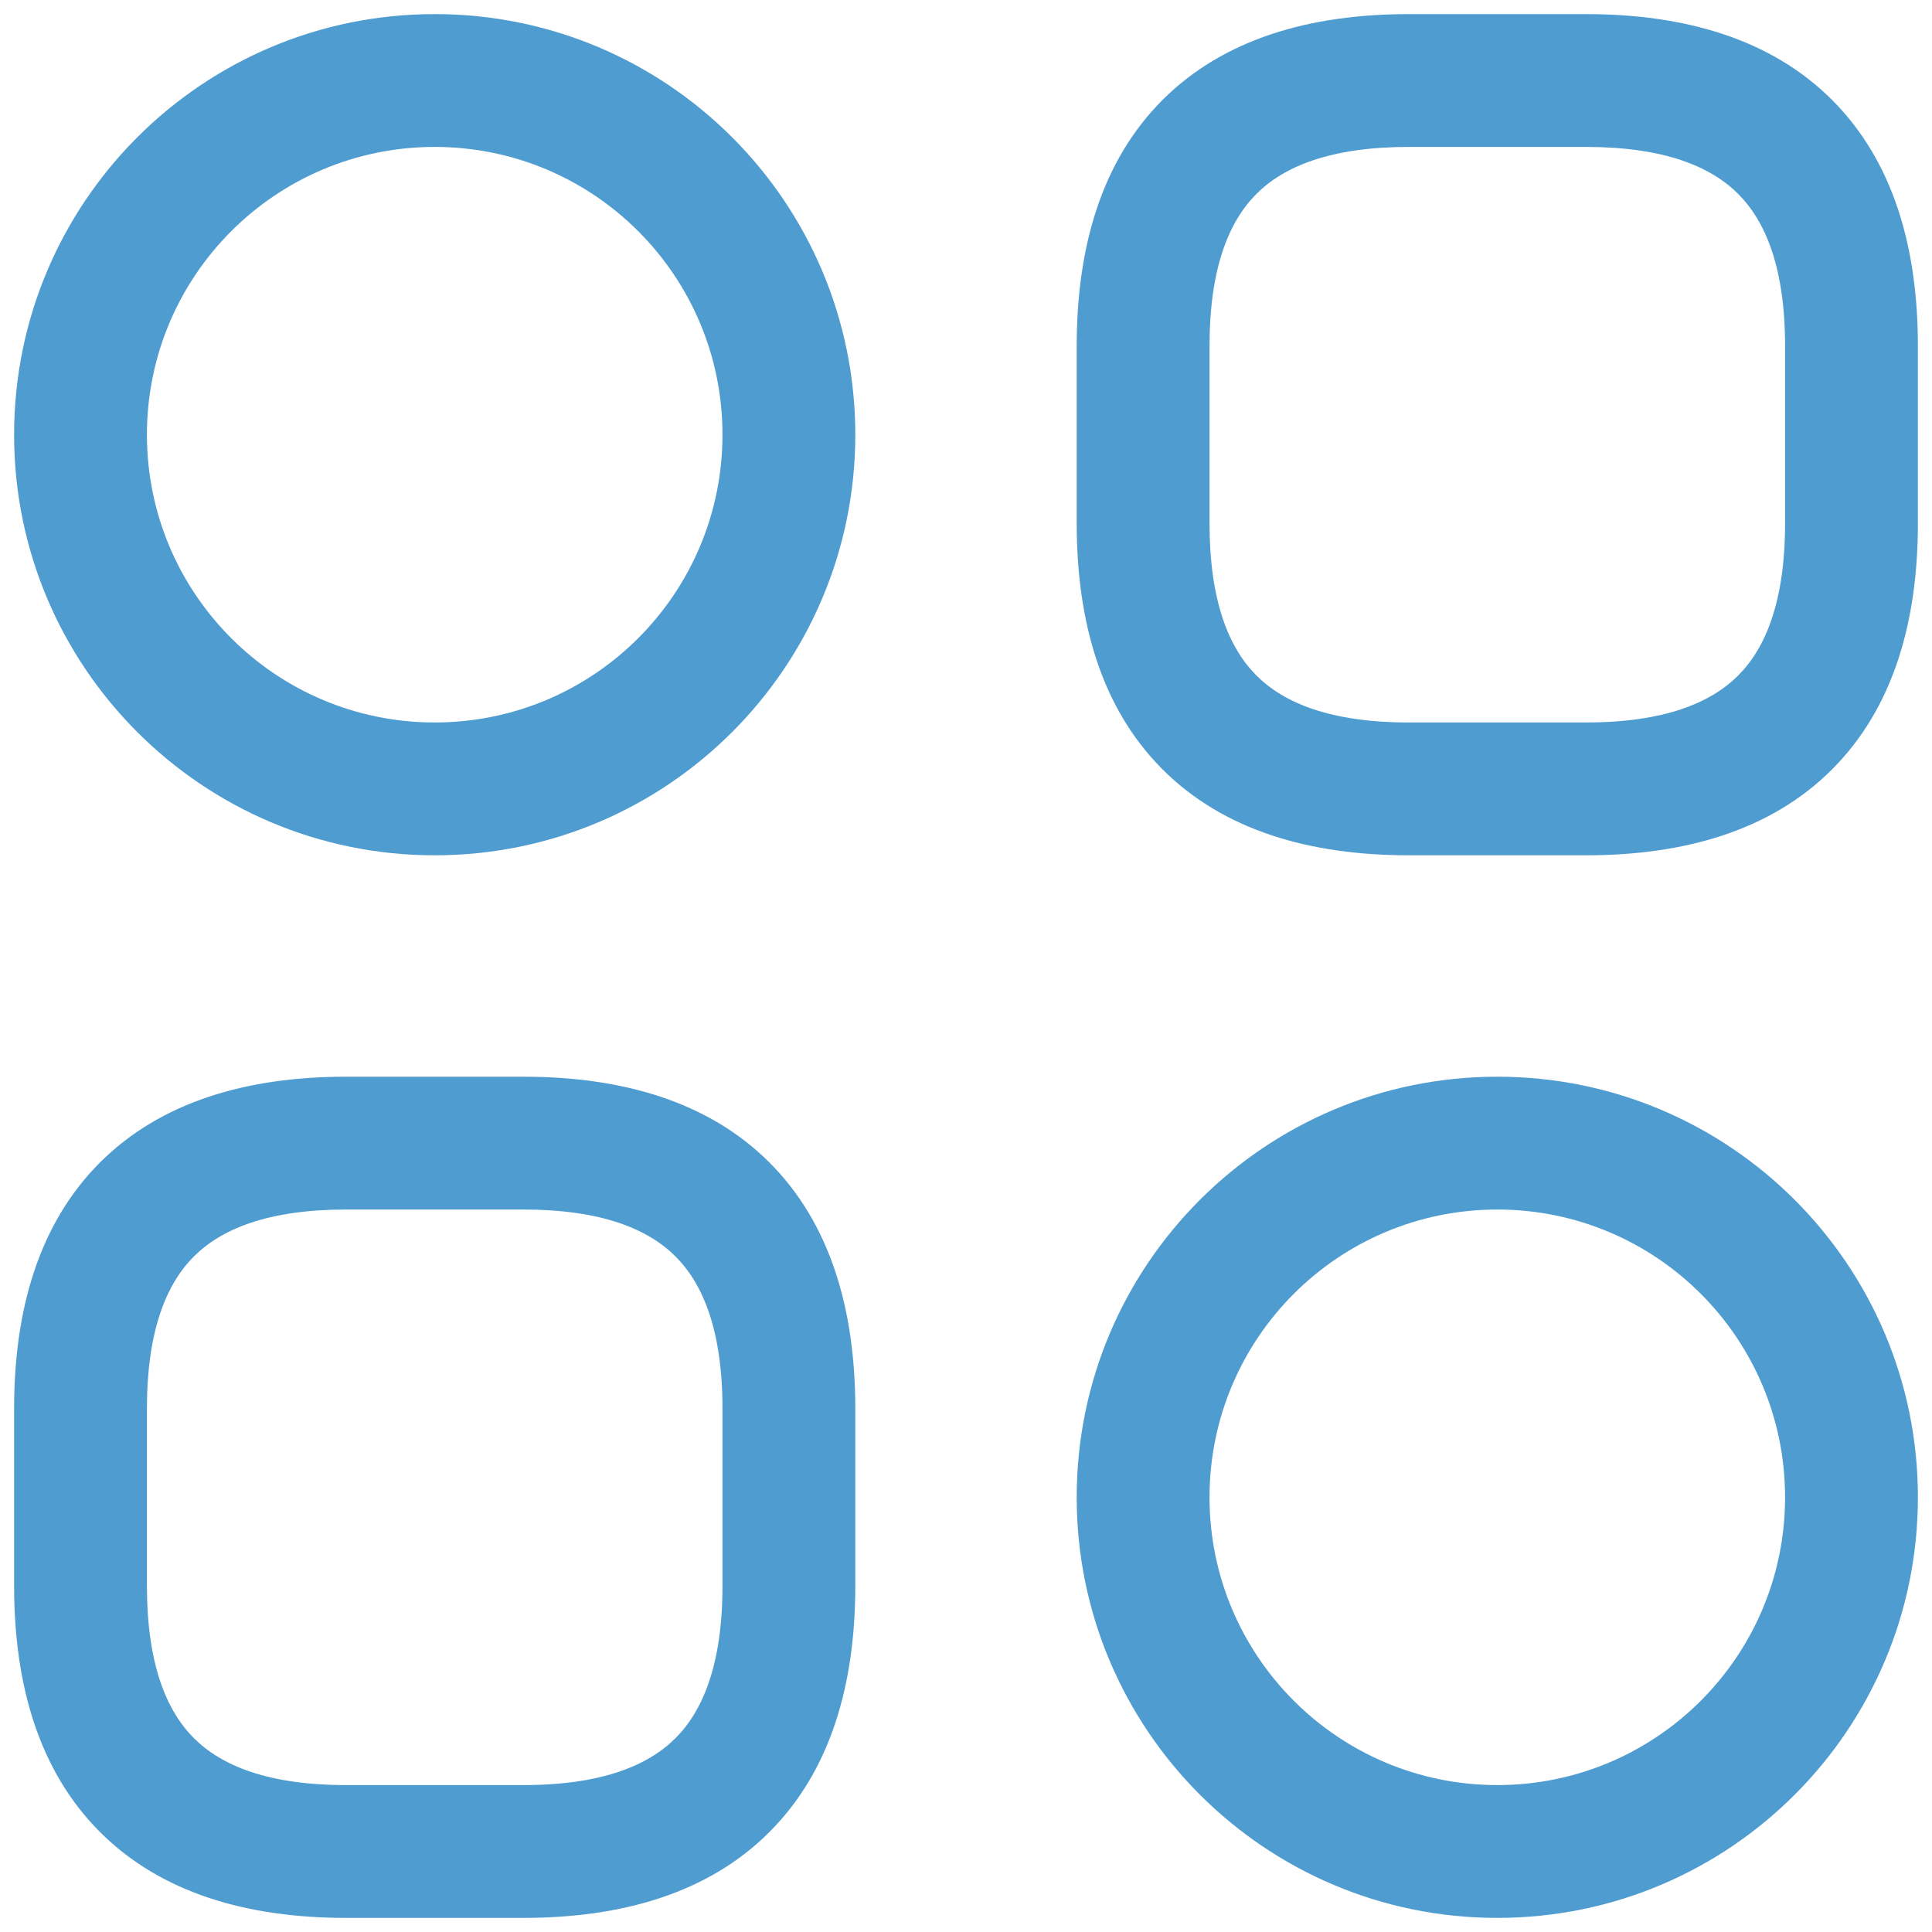
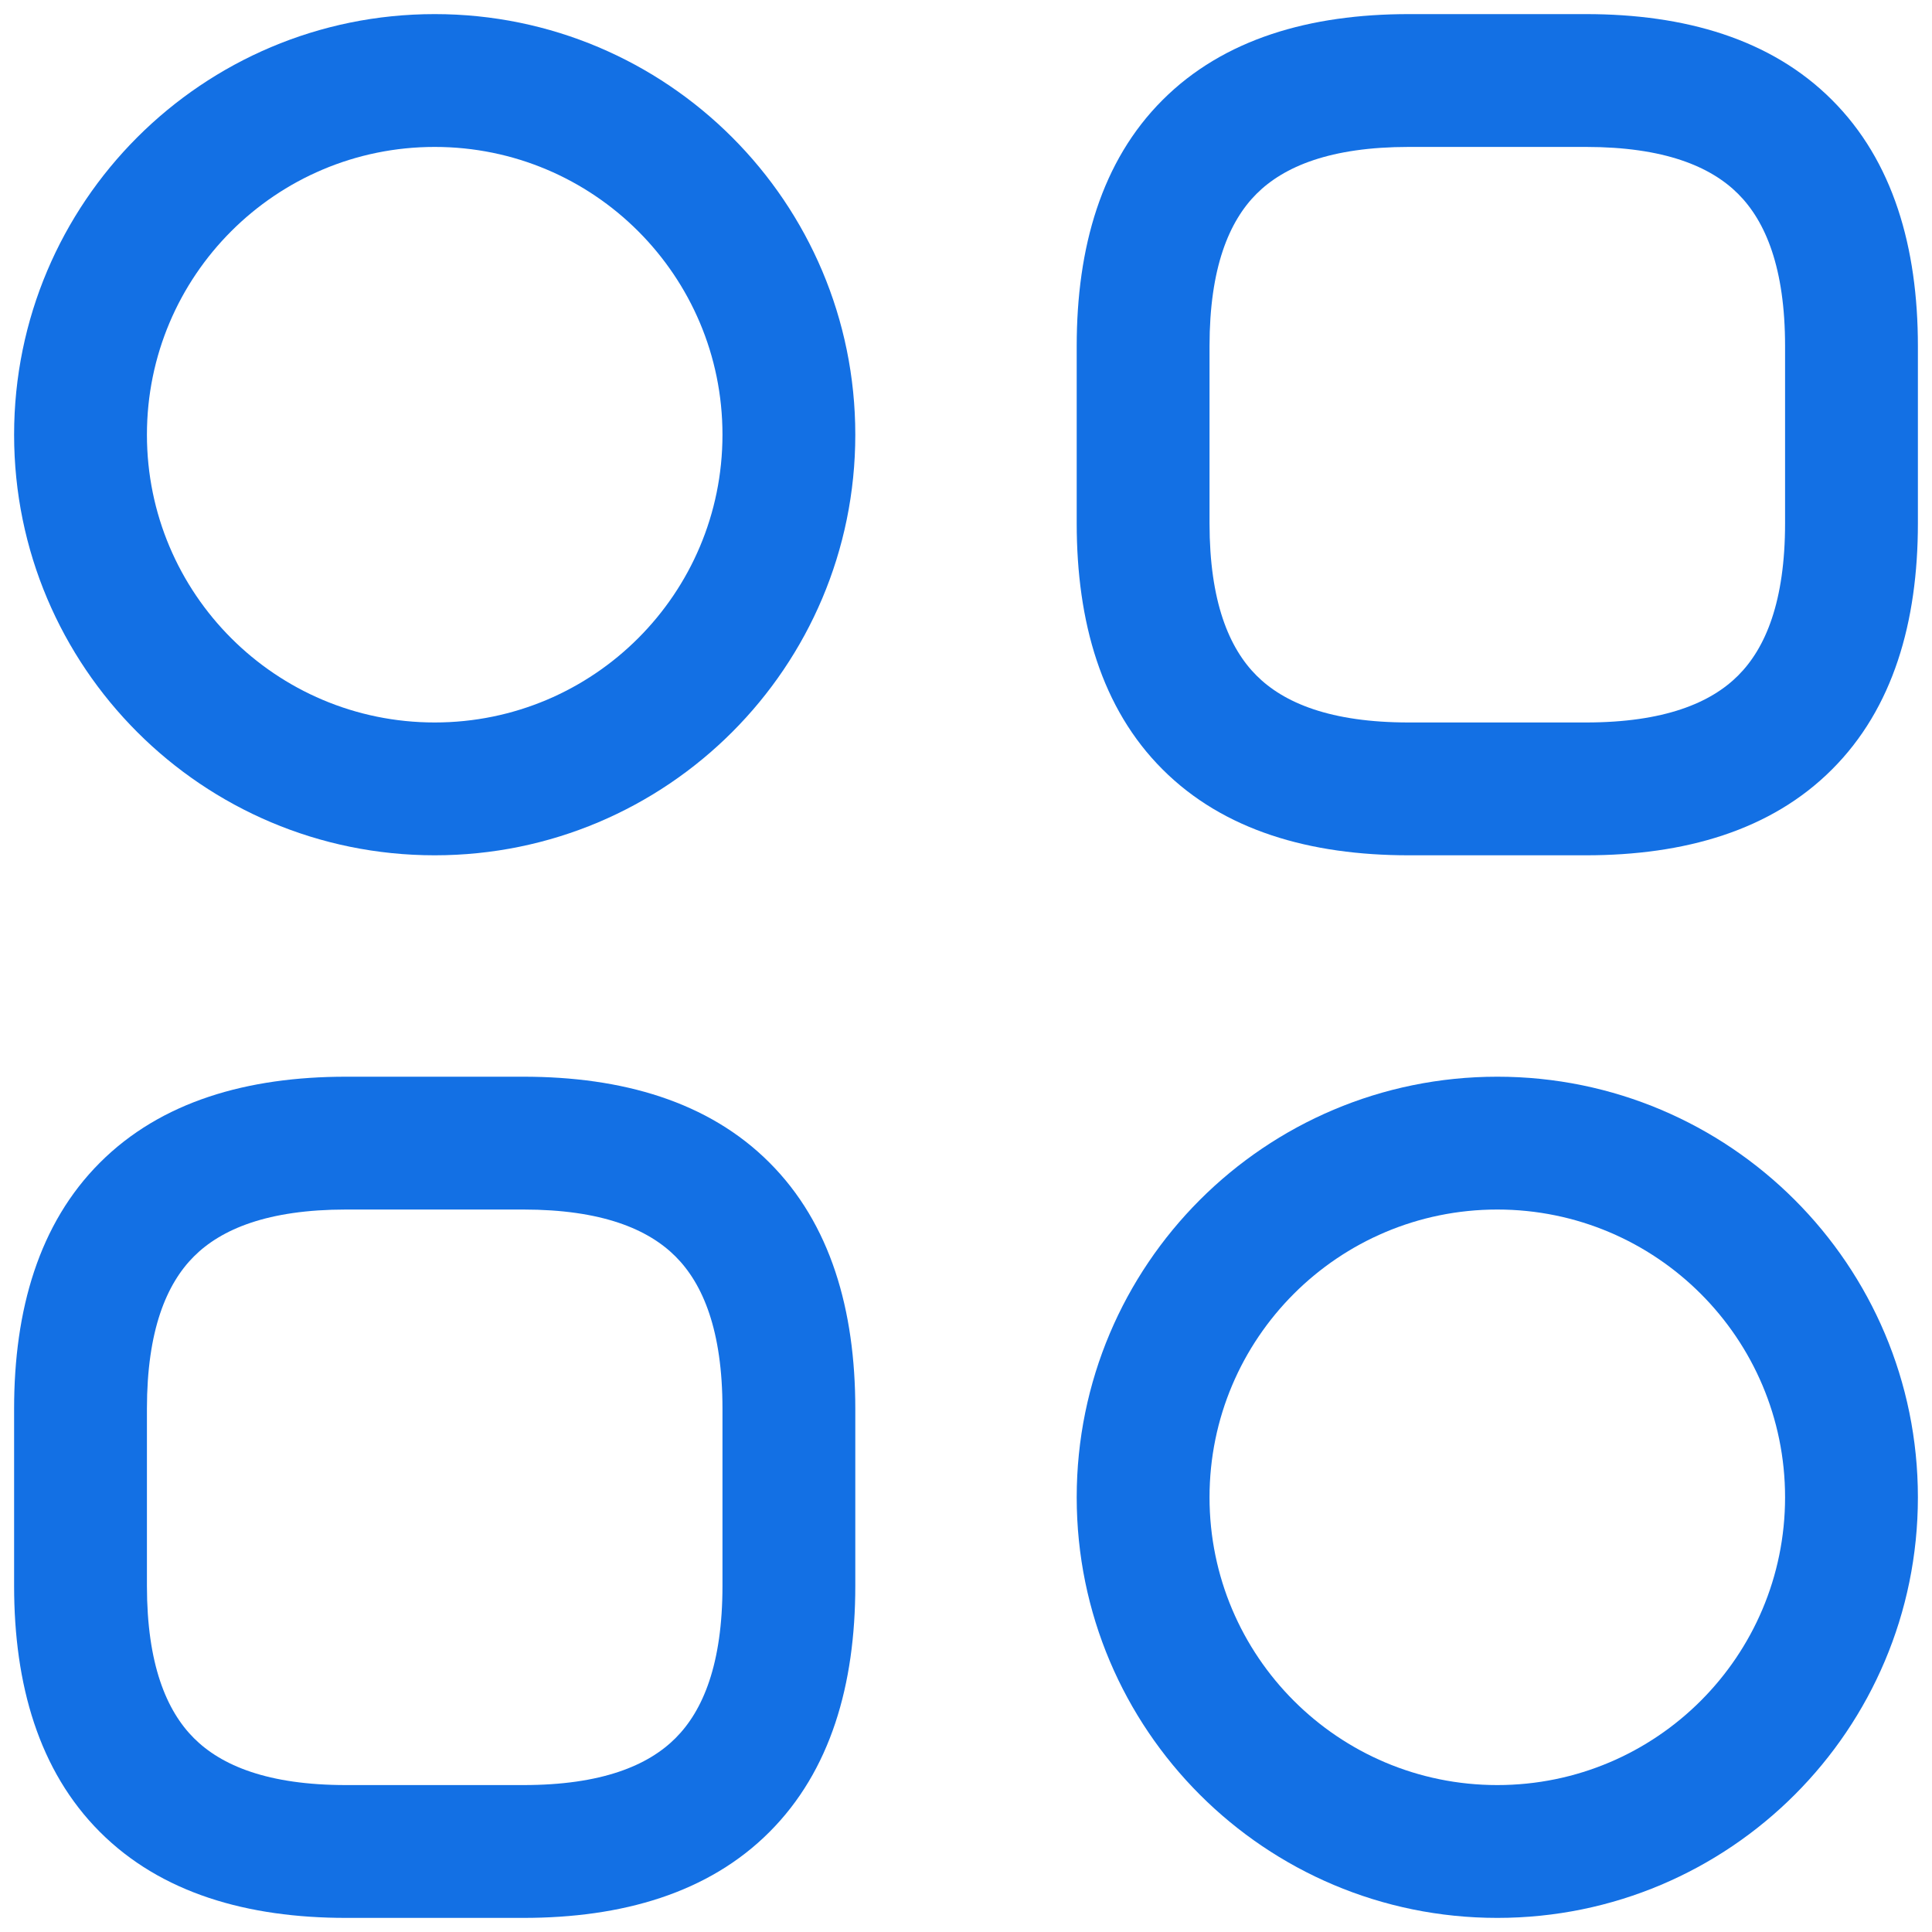
<svg xmlns="http://www.w3.org/2000/svg" width="20" height="20" viewBox="0 0 20 20" fill="none">
  <g id="vuesax/linear/category-2">
    <g id="category-2">
-       <path id="Vector (Stroke)" fill-rule="evenodd" clip-rule="evenodd" d="M12.035 1.034C12.668 0.402 13.561 0.146 14.584 0.146H16.417C17.439 0.146 18.333 0.402 18.965 1.034C19.598 1.667 19.854 2.56 19.854 3.583V5.416C19.854 6.439 19.598 7.332 18.965 7.965C18.333 8.598 17.439 8.854 16.417 8.854H14.584C13.561 8.854 12.668 8.598 12.035 7.965C11.402 7.332 11.146 6.439 11.146 5.416V3.583C11.146 2.56 11.402 1.667 12.035 1.034ZM13.007 2.007C12.723 2.291 12.521 2.772 12.521 3.583V5.416C12.521 6.227 12.723 6.709 13.007 6.993C13.291 7.277 13.773 7.479 14.584 7.479H16.417C17.227 7.479 17.709 7.277 17.993 6.993C18.277 6.709 18.479 6.227 18.479 5.416V3.583C18.479 2.772 18.277 2.291 17.993 2.007C17.709 1.723 17.227 1.521 16.417 1.521H14.584C13.773 1.521 13.291 1.723 13.007 2.007Z" fill="#4F9CD1" />
-       <path id="Vector (Stroke)_2" fill-rule="evenodd" clip-rule="evenodd" d="M1.035 12.034C1.668 11.402 2.561 11.146 3.583 11.146H5.417C6.439 11.146 7.333 11.402 7.965 12.034C8.598 12.667 8.854 13.56 8.854 14.583V16.416C8.854 17.439 8.598 18.332 7.965 18.965C7.333 19.598 6.439 19.854 5.417 19.854H3.583C2.561 19.854 1.668 19.598 1.035 18.965C0.402 18.332 0.146 17.439 0.146 16.416V14.583C0.146 13.56 0.402 12.667 1.035 12.034ZM2.007 13.007C1.723 13.291 1.521 13.772 1.521 14.583V16.416C1.521 17.227 1.723 17.709 2.007 17.993C2.291 18.277 2.773 18.479 3.583 18.479H5.417C6.228 18.479 6.709 18.277 6.993 17.993C7.277 17.709 7.479 17.227 7.479 16.416V14.583C7.479 13.772 7.277 13.291 6.993 13.007C6.709 12.723 6.228 12.521 5.417 12.521H3.583C2.773 12.521 2.291 12.723 2.007 13.007Z" fill="#4F9CD1" />
-       <path id="Vector (Stroke)_3" fill-rule="evenodd" clip-rule="evenodd" d="M4.5 1.521C2.855 1.521 1.521 2.854 1.521 4.5C1.521 6.145 2.855 7.479 4.5 7.479C6.146 7.479 7.479 6.145 7.479 4.5C7.479 2.854 6.146 1.521 4.5 1.521ZM0.146 4.5C0.146 2.095 2.095 0.146 4.5 0.146C6.905 0.146 8.854 2.095 8.854 4.5C8.854 6.904 6.905 8.854 4.5 8.854C2.095 8.854 0.146 6.904 0.146 4.5Z" fill="#4F9CD1" />
-       <path id="Vector (Stroke)_4" fill-rule="evenodd" clip-rule="evenodd" d="M15.5 12.521C13.855 12.521 12.521 13.854 12.521 15.5C12.521 17.145 13.855 18.479 15.5 18.479C17.145 18.479 18.479 17.145 18.479 15.5C18.479 13.854 17.145 12.521 15.5 12.521ZM11.146 15.5C11.146 13.095 13.095 11.146 15.5 11.146C17.905 11.146 19.854 13.095 19.854 15.5C19.854 17.904 17.905 19.854 15.5 19.854C13.095 19.854 11.146 17.904 11.146 15.5Z" fill="#4F9CD1" />
+       <path id="Vector (Stroke)" fill-rule="evenodd" clip-rule="evenodd" d="M12.035 1.035C12.668 0.402 13.561 0.146 14.584 0.146H16.417C17.439 0.146 18.333 0.402 18.965 1.035C19.598 1.667 19.854 2.561 19.854 3.583V5.417C19.854 6.439 19.598 7.333 18.965 7.965C18.333 8.598 17.439 8.854 16.417 8.854H14.584C13.561 8.854 12.668 8.598 12.035 7.965C11.402 7.333 11.146 6.439 11.146 5.417V3.583C11.146 2.561 11.402 1.667 12.035 1.035ZM13.007 2.007C12.723 2.291 12.521 2.773 12.521 3.583V5.417C12.521 6.227 12.723 6.709 13.007 6.993C13.291 7.277 13.773 7.479 14.584 7.479H16.417C17.227 7.479 17.709 7.277 17.993 6.993C18.277 6.709 18.479 6.227 18.479 5.417V3.583C18.479 2.773 18.277 2.291 17.993 2.007C17.709 1.723 17.227 1.521 16.417 1.521H14.584C13.773 1.521 13.291 1.723 13.007 2.007Z" fill="#1370E4" />
+       <path id="Vector (Stroke)_2" fill-rule="evenodd" clip-rule="evenodd" d="M1.035 12.035C1.668 11.402 2.561 11.146 3.583 11.146H5.417C6.439 11.146 7.333 11.402 7.965 12.035C8.598 12.667 8.854 13.561 8.854 14.583V16.417C8.854 17.439 8.598 18.332 7.965 18.965C7.333 19.598 6.439 19.854 5.417 19.854H3.583C2.561 19.854 1.668 19.598 1.035 18.965C0.402 18.332 0.146 17.439 0.146 16.417V14.583C0.146 13.561 0.402 12.667 1.035 12.035ZM2.007 13.007C1.723 13.291 1.521 13.773 1.521 14.583V16.417C1.521 17.227 1.723 17.709 2.007 17.993C2.291 18.277 2.773 18.479 3.583 18.479H5.417C6.228 18.479 6.709 18.277 6.993 17.993C7.277 17.709 7.479 17.227 7.479 16.417V14.583C7.479 13.773 7.277 13.291 6.993 13.007C6.709 12.723 6.228 12.521 5.417 12.521H3.583C2.773 12.521 2.291 12.723 2.007 13.007Z" fill="#1370E4" />
+       <path id="Vector (Stroke)_3" fill-rule="evenodd" clip-rule="evenodd" d="M4.5 1.521C2.855 1.521 1.521 2.855 1.521 4.5C1.521 6.145 2.855 7.479 4.5 7.479C6.146 7.479 7.479 6.145 7.479 4.5C7.479 2.855 6.146 1.521 4.5 1.521ZM0.146 4.5C0.146 2.095 2.095 0.146 4.5 0.146C6.905 0.146 8.854 2.095 8.854 4.5C8.854 6.905 6.905 8.854 4.5 8.854C2.095 8.854 0.146 6.905 0.146 4.5Z" fill="#1370E4" />
+       <path id="Vector (Stroke)_4" fill-rule="evenodd" clip-rule="evenodd" d="M15.5 12.521C13.855 12.521 12.521 13.855 12.521 15.5C12.521 17.145 13.855 18.479 15.5 18.479C17.145 18.479 18.479 17.145 18.479 15.5C18.479 13.855 17.145 12.521 15.5 12.521ZM11.146 15.5C11.146 13.095 13.095 11.146 15.5 11.146C17.905 11.146 19.854 13.095 19.854 15.5C19.854 17.905 17.905 19.854 15.5 19.854C13.095 19.854 11.146 17.905 11.146 15.5Z" fill="#1370E4" />
    </g>
  </g>
</svg>
